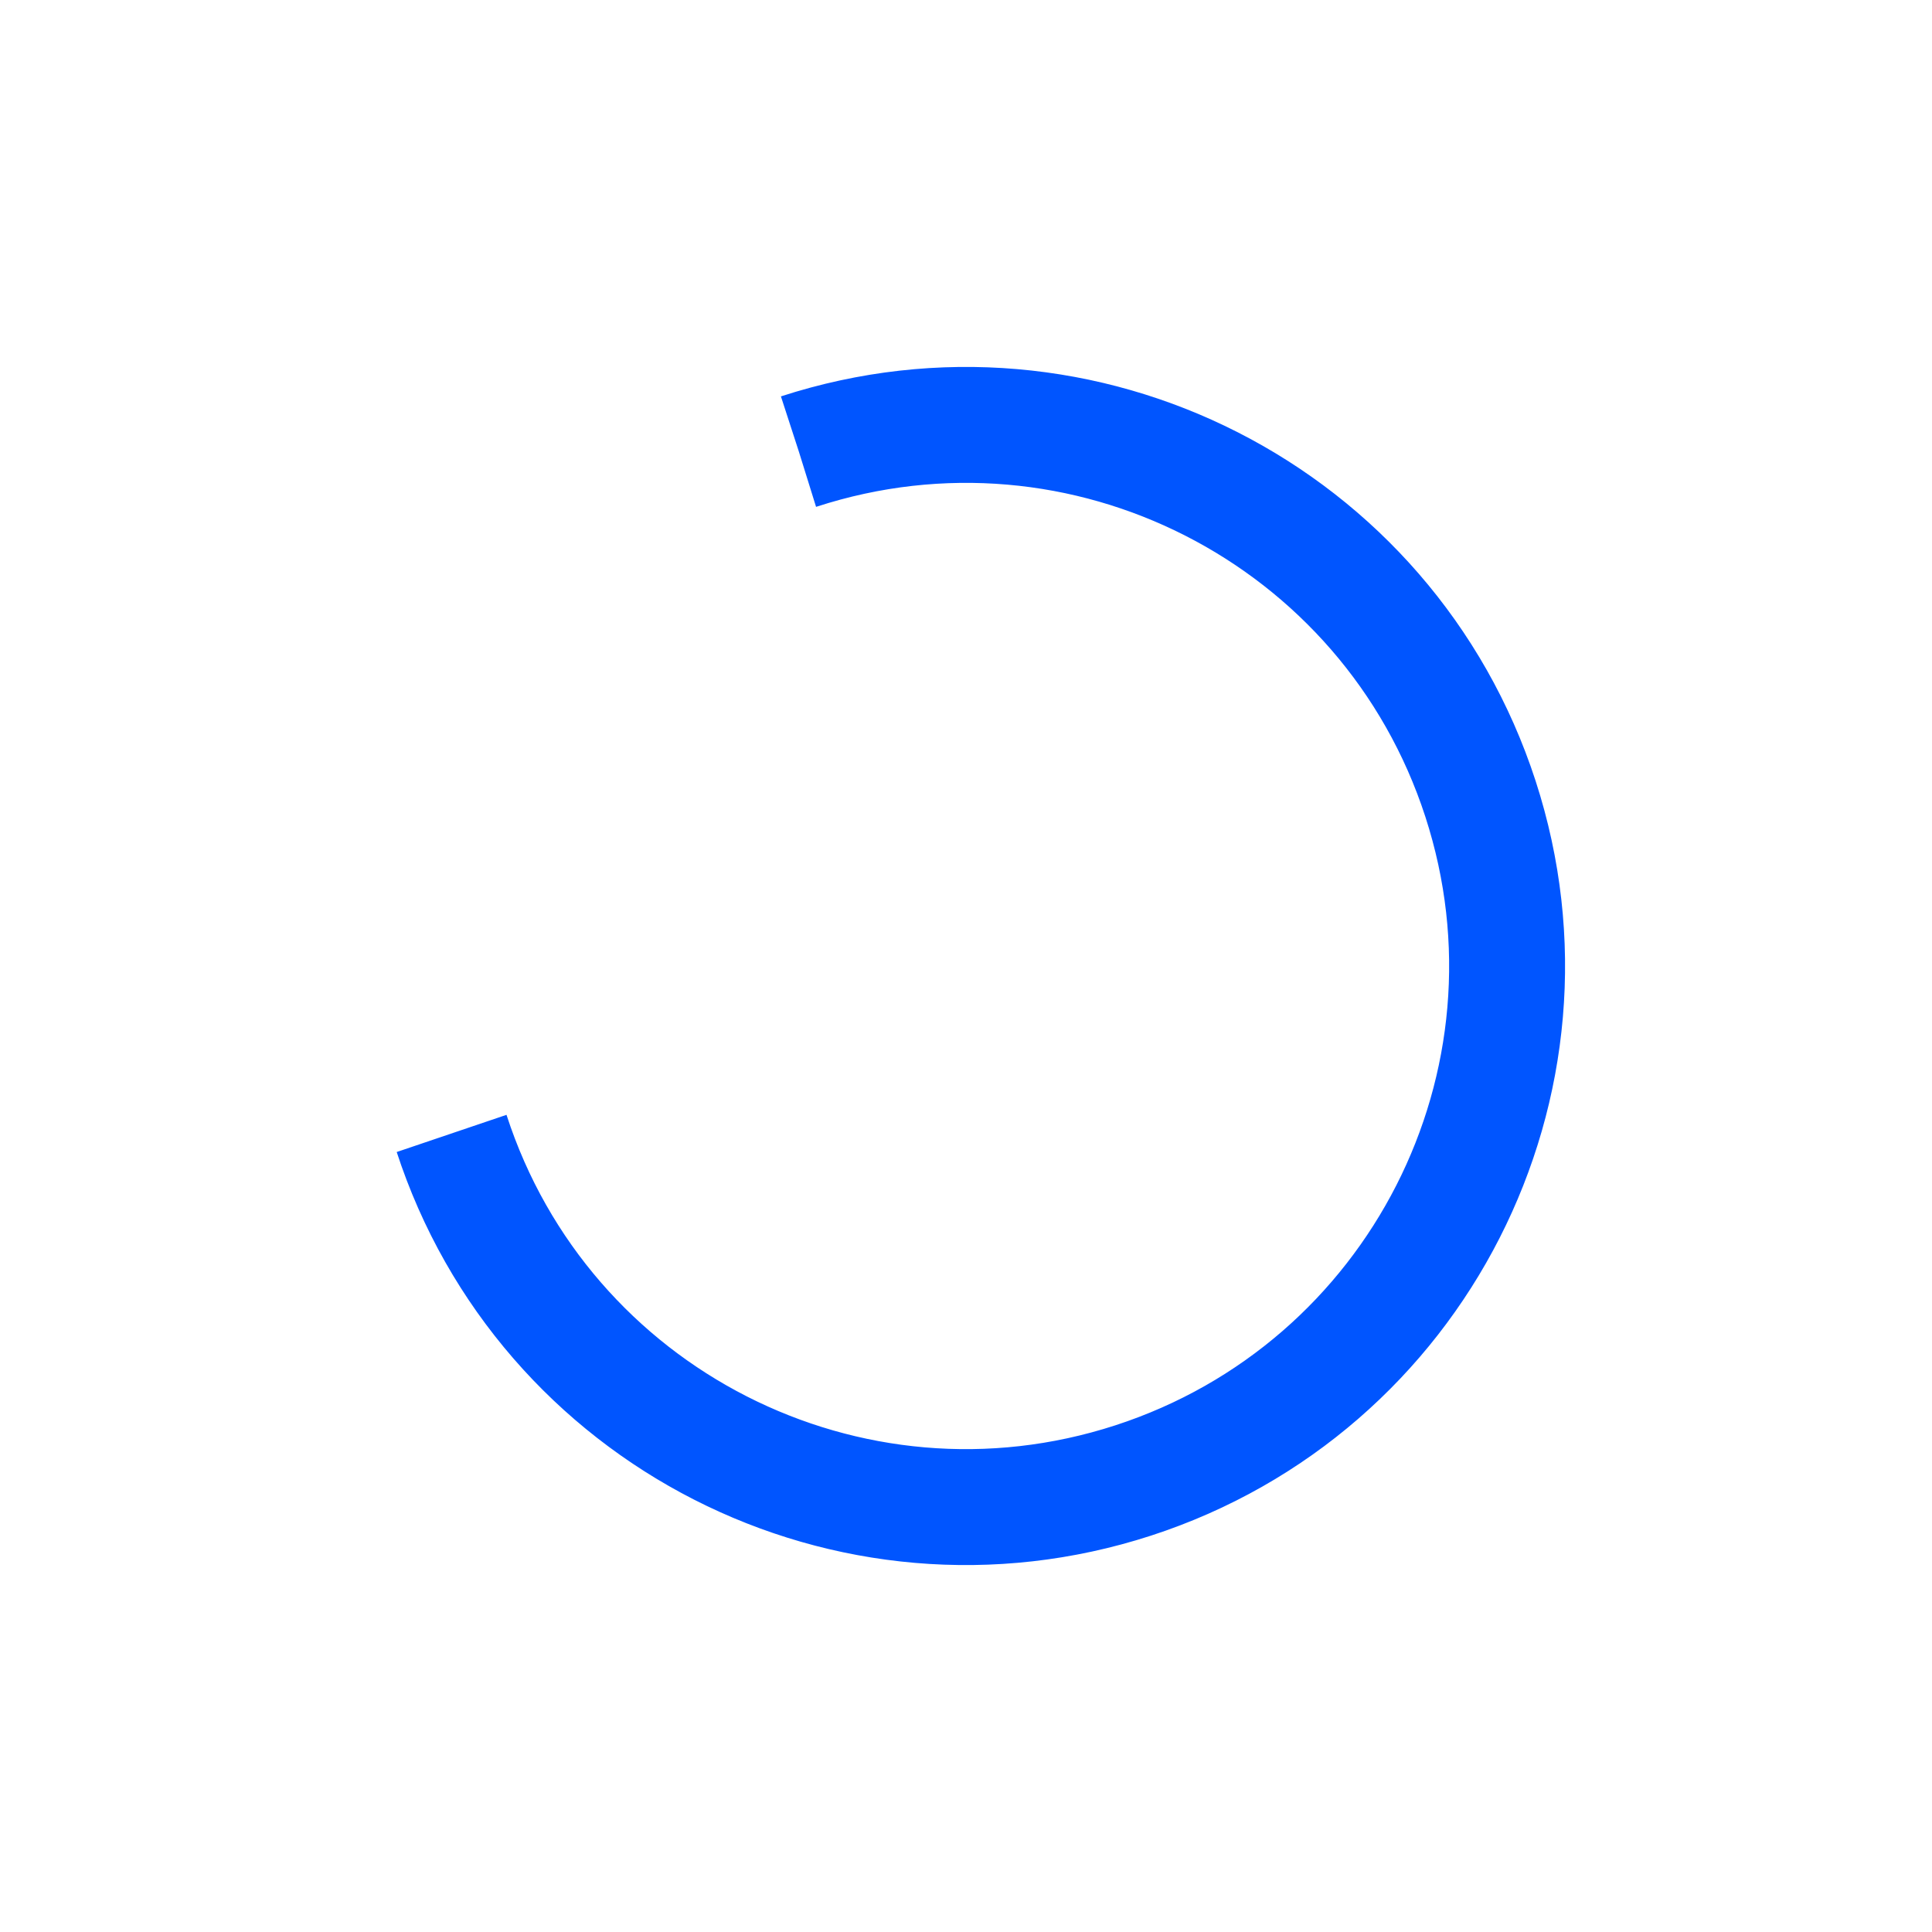
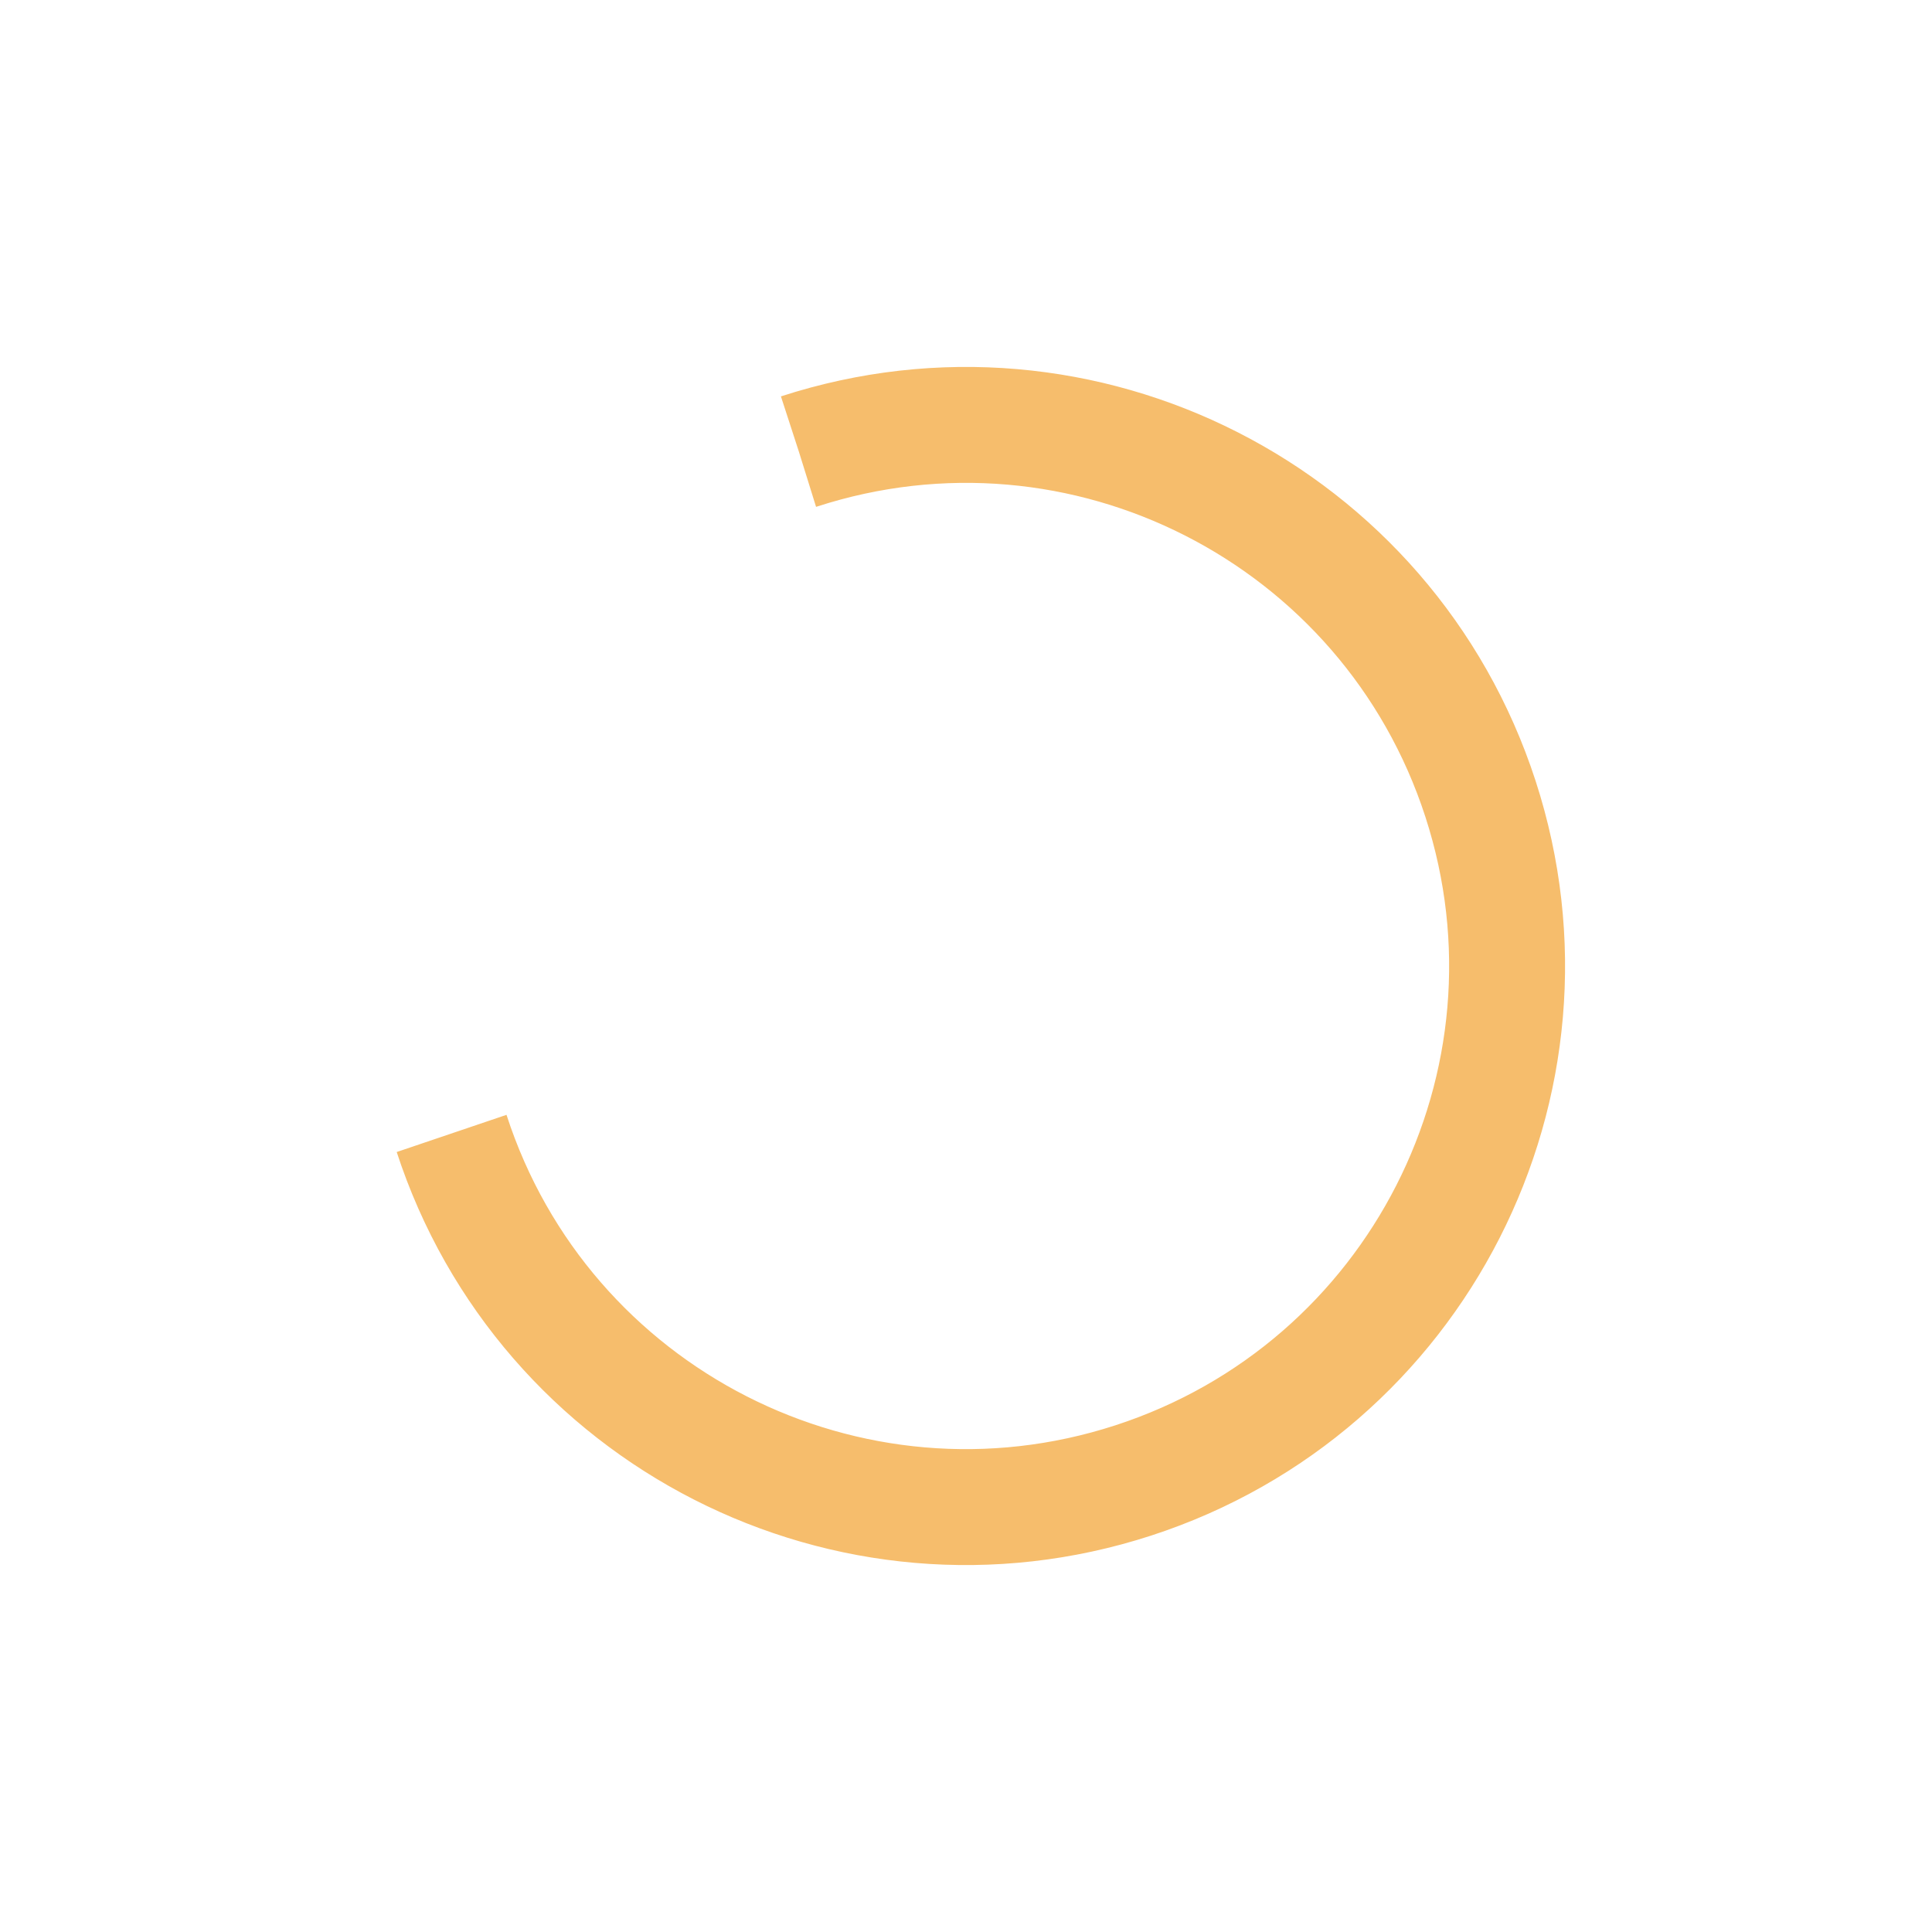
<svg xmlns="http://www.w3.org/2000/svg" width="14px" height="14px" viewBox="0 0 100 100" preserveAspectRatio="xMidYMid" class="lds-rolling" style="background: none;">
-   <circle cx="50" cy="50" fill="none" ng-attr-stroke="{{config.color}}" ng-attr-stroke-width="{{config.width}}" ng-attr-r="{{config.radius}}" ng-attr-stroke-dasharray="{{config.dasharray}}" stroke="#0055FF" stroke-width="6" r="28" stroke-dasharray="131.947 45.982" transform="rotate(252 50 50)">
+   <circle cx="50" cy="50" fill="none" ng-attr-stroke="{{config.color}}" ng-attr-stroke-width="{{config.width}}" ng-attr-r="{{config.radius}}" ng-attr-stroke-dasharray="{{config.dasharray}}" stroke="#F6BD6C" stroke-width="6" r="28" stroke-dasharray="131.947 45.982" transform="rotate(252 50 50)">
    <animateTransform attributeName="transform" type="rotate" calcMode="linear" values="0 50 50;360 50 50" keyTimes="0;1" dur="1s" begin="0s" repeatCount="indefinite" />
  </circle>
</svg>
